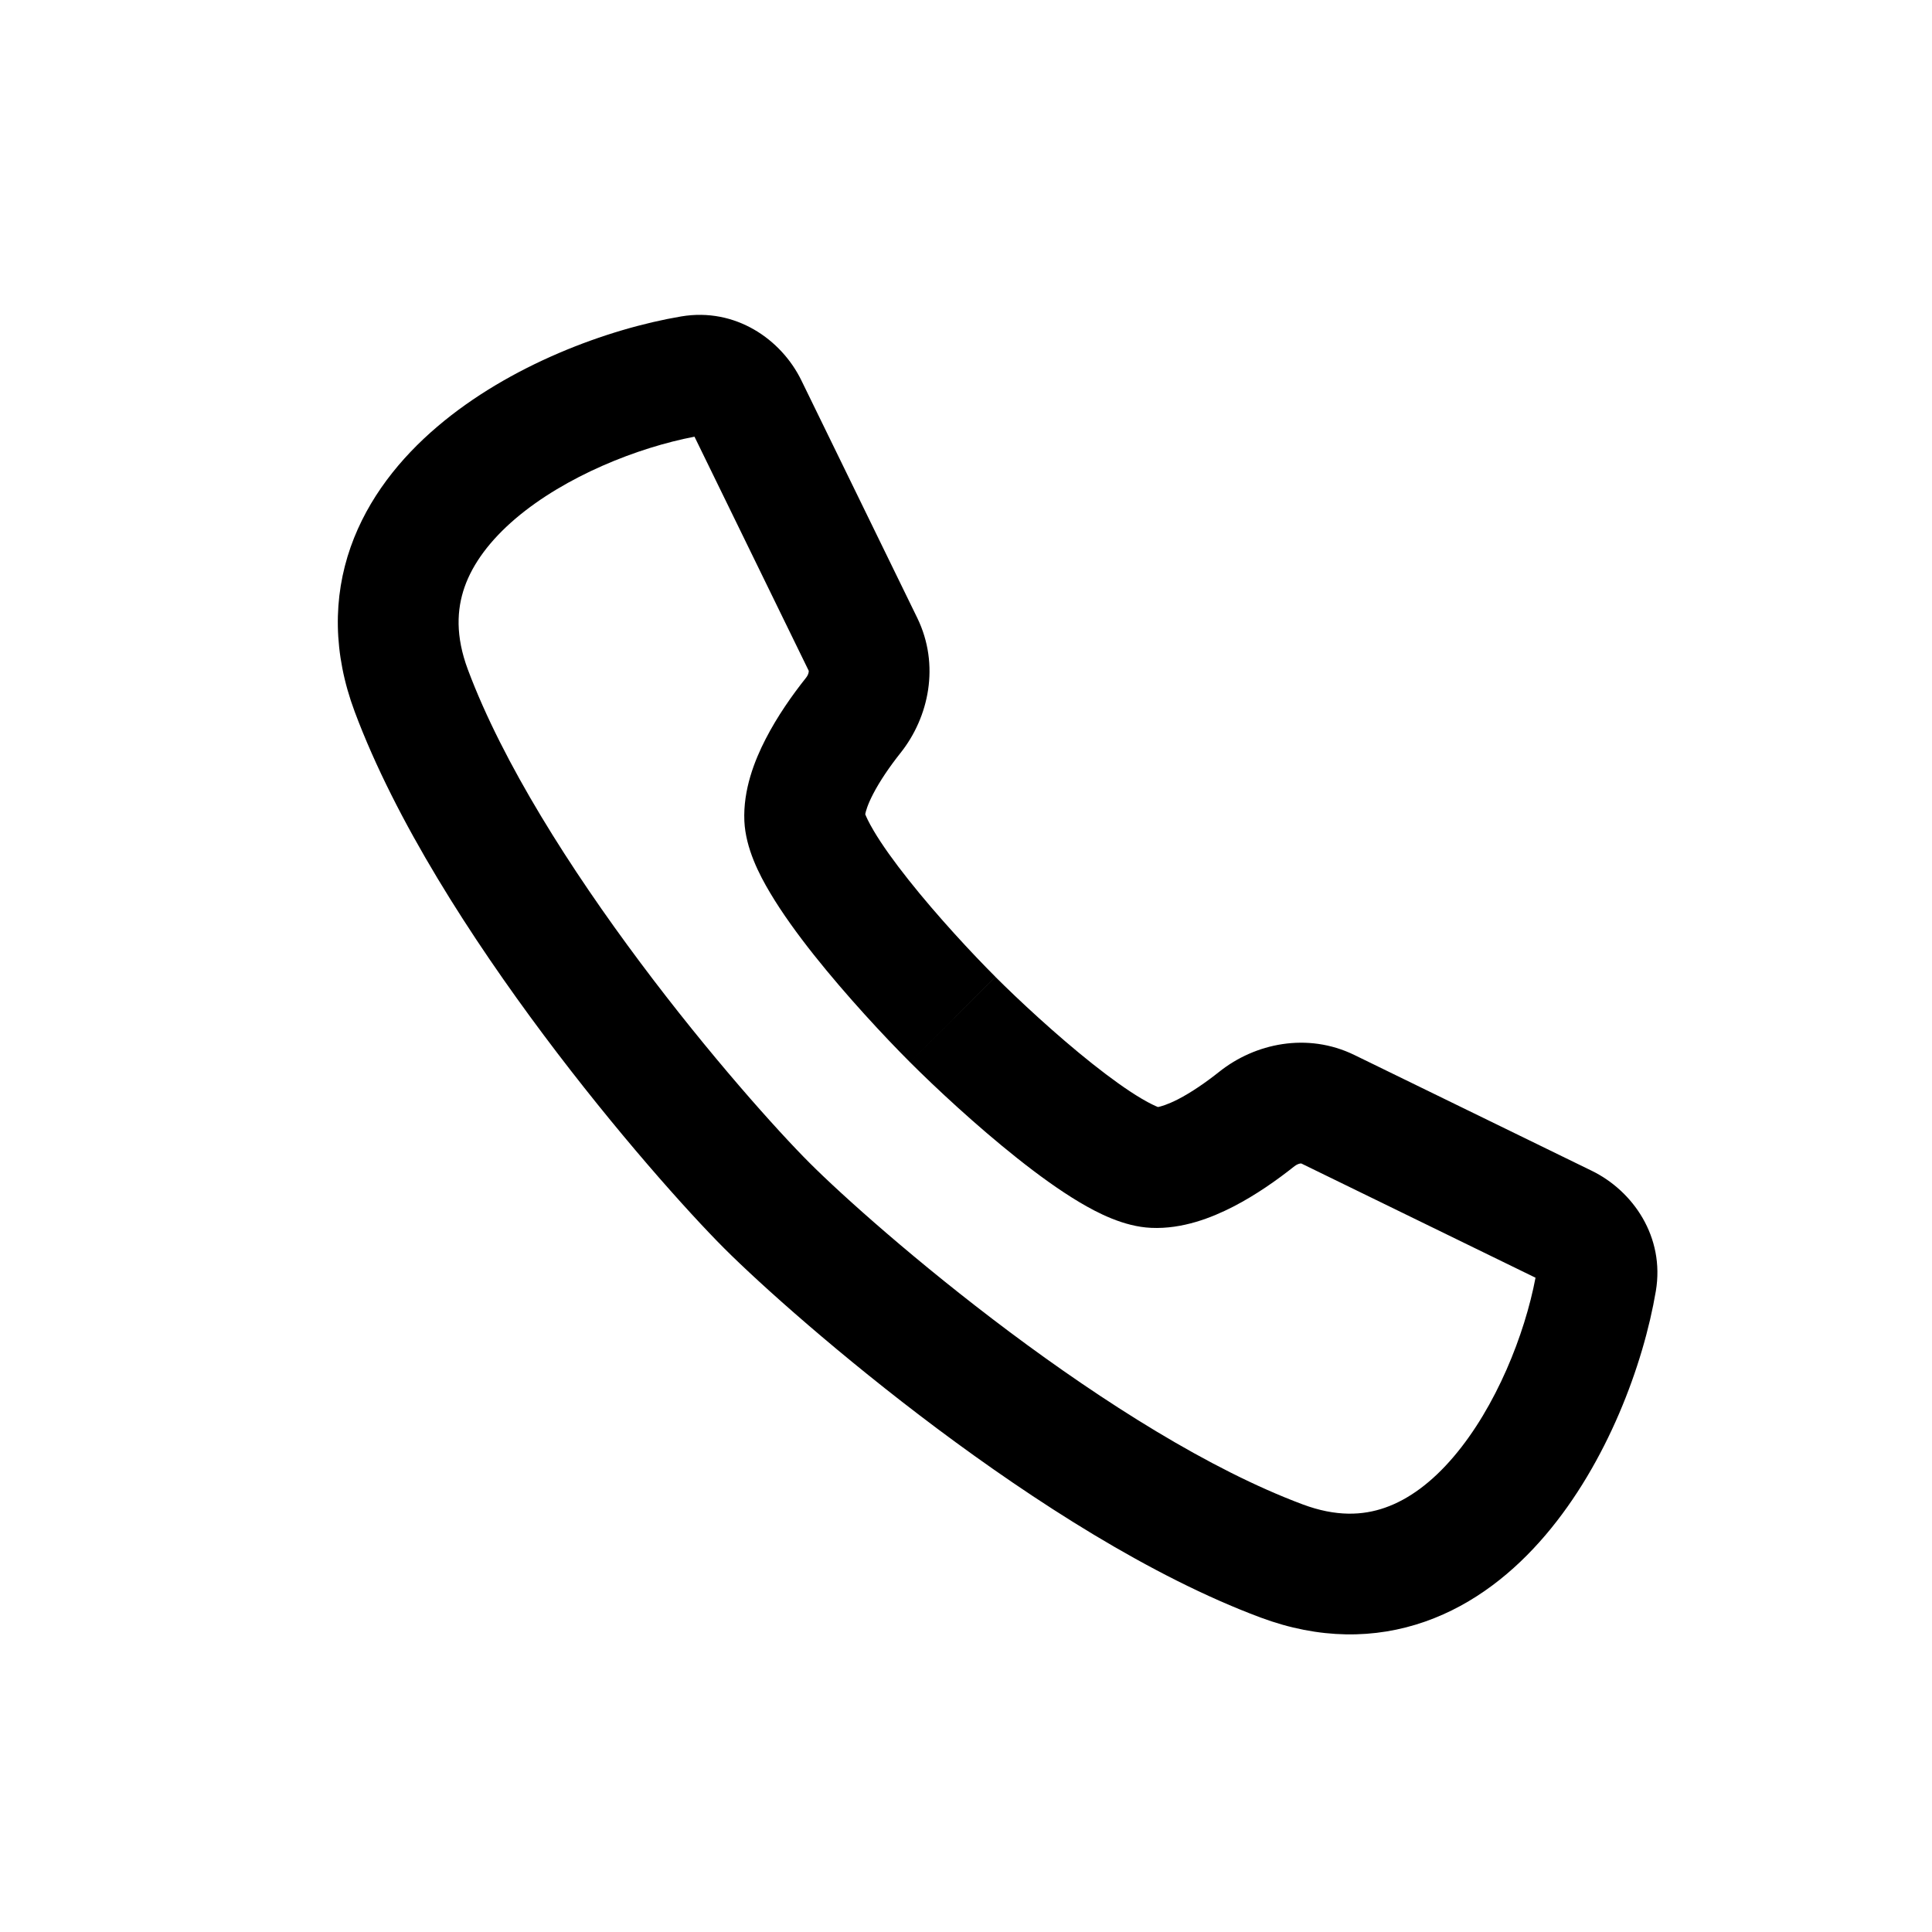
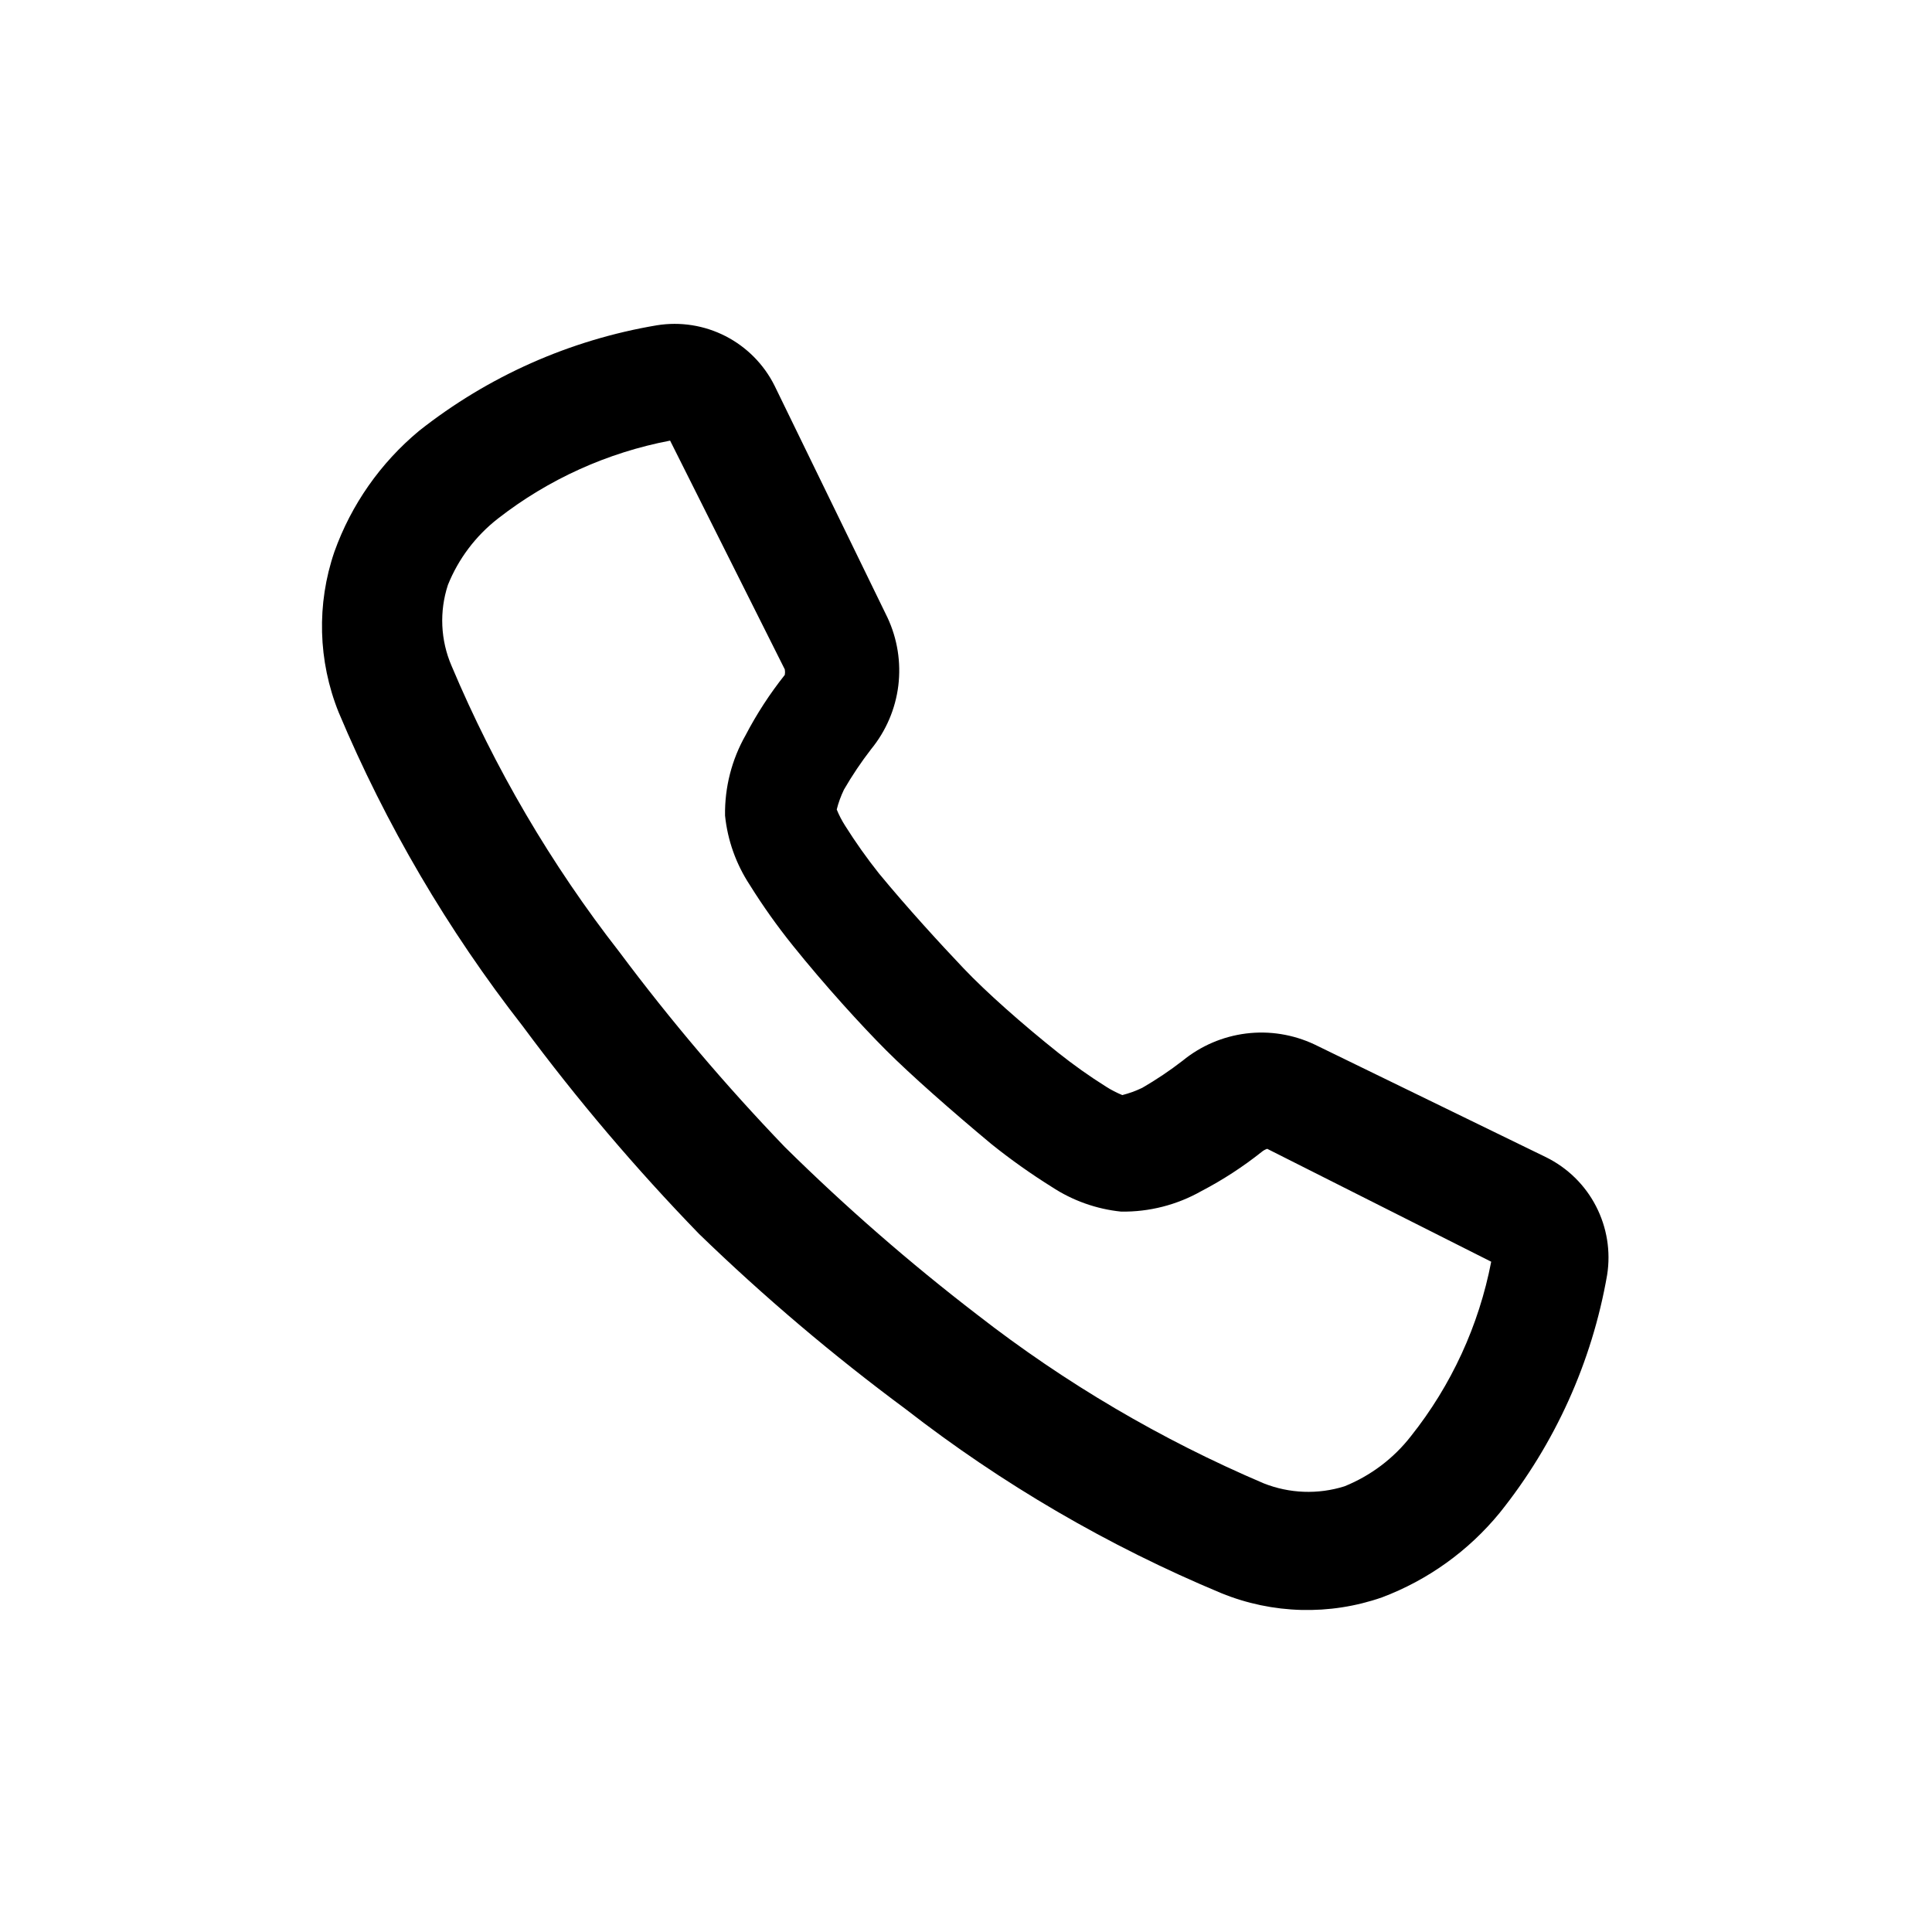
<svg xmlns="http://www.w3.org/2000/svg" viewBox="0 0 32 32">
-   <path d="M13.274 6.302L15.192 10.233C15.573 11.015 15.384 11.881 14.917 12.469C14.738 12.694 14.573 12.935 14.459 13.156C14.367 13.334 14.339 13.442 14.331 13.486L14.332 13.489C14.345 13.521 14.381 13.608 14.473 13.763C14.609 13.993 14.809 14.272 15.049 14.574C15.527 15.177 16.105 15.797 16.487 16.179L15.073 17.594C14.652 17.173 14.021 16.496 13.482 15.818C13.214 15.48 12.954 15.123 12.753 14.784C12.578 14.49 12.35 14.053 12.329 13.6C12.306 13.081 12.499 12.594 12.681 12.241C12.874 11.865 13.123 11.511 13.351 11.225C13.378 11.191 13.391 11.156 13.394 11.132C13.396 11.119 13.395 11.113 13.395 11.11L11.503 7.233C10.564 7.412 9.366 7.886 8.538 8.59C8.116 8.95 7.832 9.333 7.695 9.723C7.565 10.095 7.543 10.537 7.749 11.089C8.328 12.639 9.451 14.399 10.607 15.945C11.755 17.481 12.882 18.734 13.407 19.259L11.993 20.674C11.394 20.074 10.205 18.748 9.005 17.143C7.813 15.548 6.554 13.607 5.875 11.788C5.513 10.819 5.515 9.894 5.808 9.06C6.095 8.246 6.634 7.585 7.241 7.068C8.439 6.047 10.063 5.447 11.283 5.241C12.179 5.09 12.941 5.618 13.274 6.302ZM26.365 19.392C27.049 19.726 27.577 20.488 27.426 21.384C27.22 22.603 26.619 24.227 25.599 25.425C25.082 26.033 24.421 26.572 23.606 26.858C22.772 27.151 21.848 27.153 20.878 26.791C19.059 26.113 17.118 24.854 15.523 23.662C13.919 22.462 12.592 21.273 11.993 20.674L13.407 19.259C13.932 19.785 15.185 20.911 16.721 22.06C18.267 23.216 20.027 24.339 21.578 24.918C22.13 25.124 22.572 25.102 22.943 24.971C23.334 24.834 23.717 24.551 24.076 24.129C24.781 23.301 25.255 22.102 25.433 21.163L21.556 19.272C21.554 19.271 21.547 19.27 21.534 19.272C21.51 19.276 21.476 19.289 21.442 19.315C21.155 19.543 20.802 19.793 20.426 19.986C20.073 20.168 19.585 20.361 19.066 20.337C18.613 20.317 18.177 20.089 17.882 19.914C17.544 19.713 17.186 19.452 16.849 19.184C16.171 18.646 15.493 18.014 15.073 17.594L16.487 16.18C16.87 16.562 17.489 17.139 18.092 17.618C18.395 17.858 18.673 18.058 18.903 18.194C19.058 18.286 19.146 18.322 19.177 18.335L19.18 18.336C19.225 18.327 19.332 18.299 19.511 18.208C19.732 18.094 19.973 17.928 20.197 17.75C20.785 17.282 21.651 17.093 22.433 17.474L26.365 19.392Z" />
+   <path d="M25.609 19.168L21.769 17.298C21.417 17.133 21.025 17.07 20.64 17.118C20.254 17.166 19.89 17.322 19.589 17.568C19.376 17.733 19.152 17.883 18.919 18.018C18.813 18.069 18.702 18.109 18.589 18.138C18.495 18.099 18.404 18.053 18.319 17.998C18.045 17.826 17.782 17.639 17.529 17.438C16.939 16.968 16.339 16.438 15.959 16.038C15.579 15.638 15.029 15.038 14.559 14.468C14.358 14.215 14.171 13.951 13.999 13.678C13.944 13.592 13.897 13.502 13.859 13.408C13.887 13.294 13.928 13.184 13.979 13.078C14.114 12.845 14.264 12.621 14.429 12.408C14.675 12.107 14.831 11.743 14.879 11.357C14.926 10.971 14.864 10.58 14.699 10.228L12.829 6.388C12.653 6.035 12.368 5.748 12.018 5.568C11.667 5.388 11.268 5.325 10.879 5.388C9.439 5.63 8.084 6.232 6.939 7.138C6.302 7.668 5.818 8.358 5.539 9.138C5.242 10.004 5.267 10.948 5.609 11.798C6.391 13.659 7.417 15.407 8.659 16.998C9.555 18.208 10.531 19.357 11.579 20.438C12.654 21.479 13.796 22.447 14.999 23.338C16.599 24.582 18.358 25.608 20.229 26.388C21.077 26.734 22.023 26.759 22.889 26.458C23.65 26.171 24.323 25.688 24.839 25.058C25.755 23.916 26.368 22.561 26.619 21.118C26.681 20.728 26.616 20.328 26.434 19.977C26.253 19.626 25.963 19.343 25.609 19.168ZM23.369 23.788C23.082 24.157 22.702 24.443 22.269 24.618C21.83 24.756 21.356 24.738 20.929 24.568C19.235 23.846 17.642 22.909 16.189 21.778C15.069 20.918 14.004 19.99 12.999 18.998C12.02 17.979 11.104 16.9 10.259 15.768C9.127 14.317 8.193 12.723 7.479 11.028C7.296 10.604 7.275 10.127 7.419 9.688C7.593 9.255 7.88 8.875 8.249 8.588C9.083 7.938 10.06 7.496 11.099 7.298L12.999 11.088C13.004 11.118 13.004 11.148 12.999 11.178C12.751 11.49 12.533 11.825 12.349 12.178C12.119 12.583 12.002 13.042 12.009 13.508C12.051 13.919 12.192 14.313 12.419 14.658C12.635 15.005 12.873 15.339 13.129 15.658C13.659 16.318 14.269 16.988 14.679 17.398C15.089 17.808 15.759 18.398 16.419 18.948C16.738 19.204 17.072 19.441 17.419 19.658C17.764 19.885 18.158 20.026 18.569 20.068C19.034 20.075 19.493 19.958 19.899 19.728C20.252 19.544 20.587 19.326 20.899 19.078C20.925 19.056 20.956 19.039 20.989 19.028L24.699 20.898C24.495 21.955 24.039 22.946 23.369 23.788Z" />
</svg>
